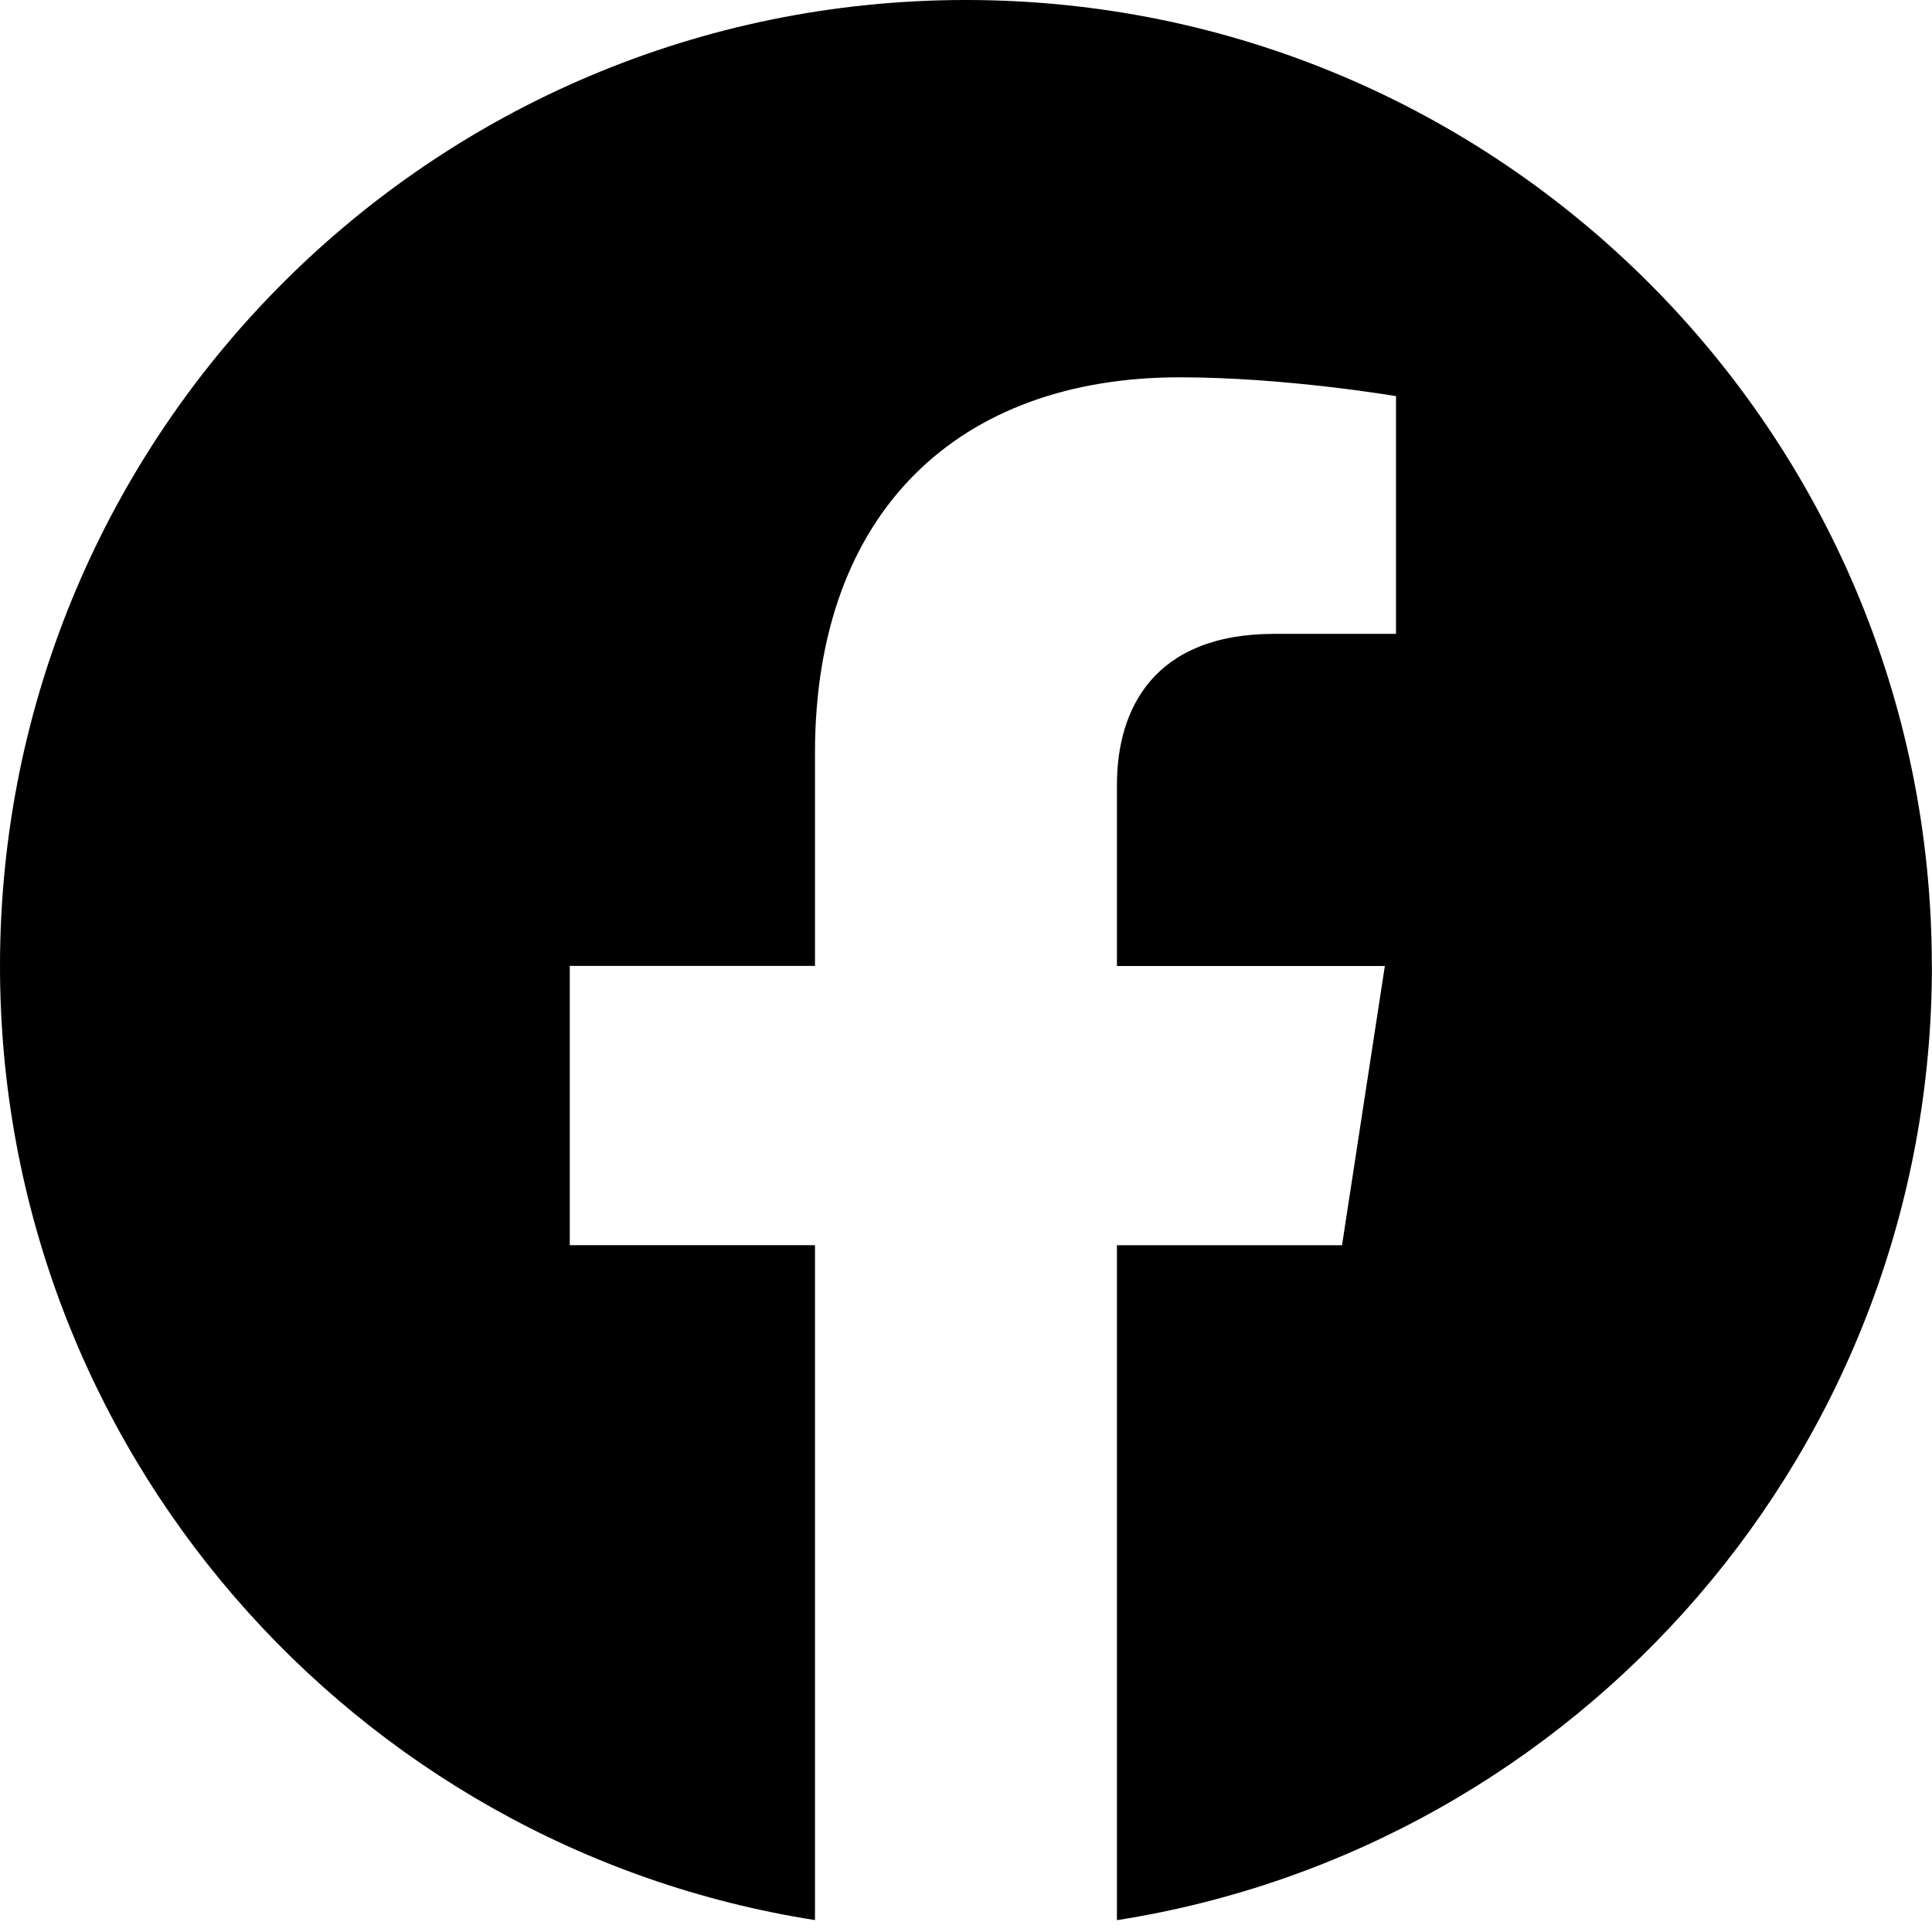
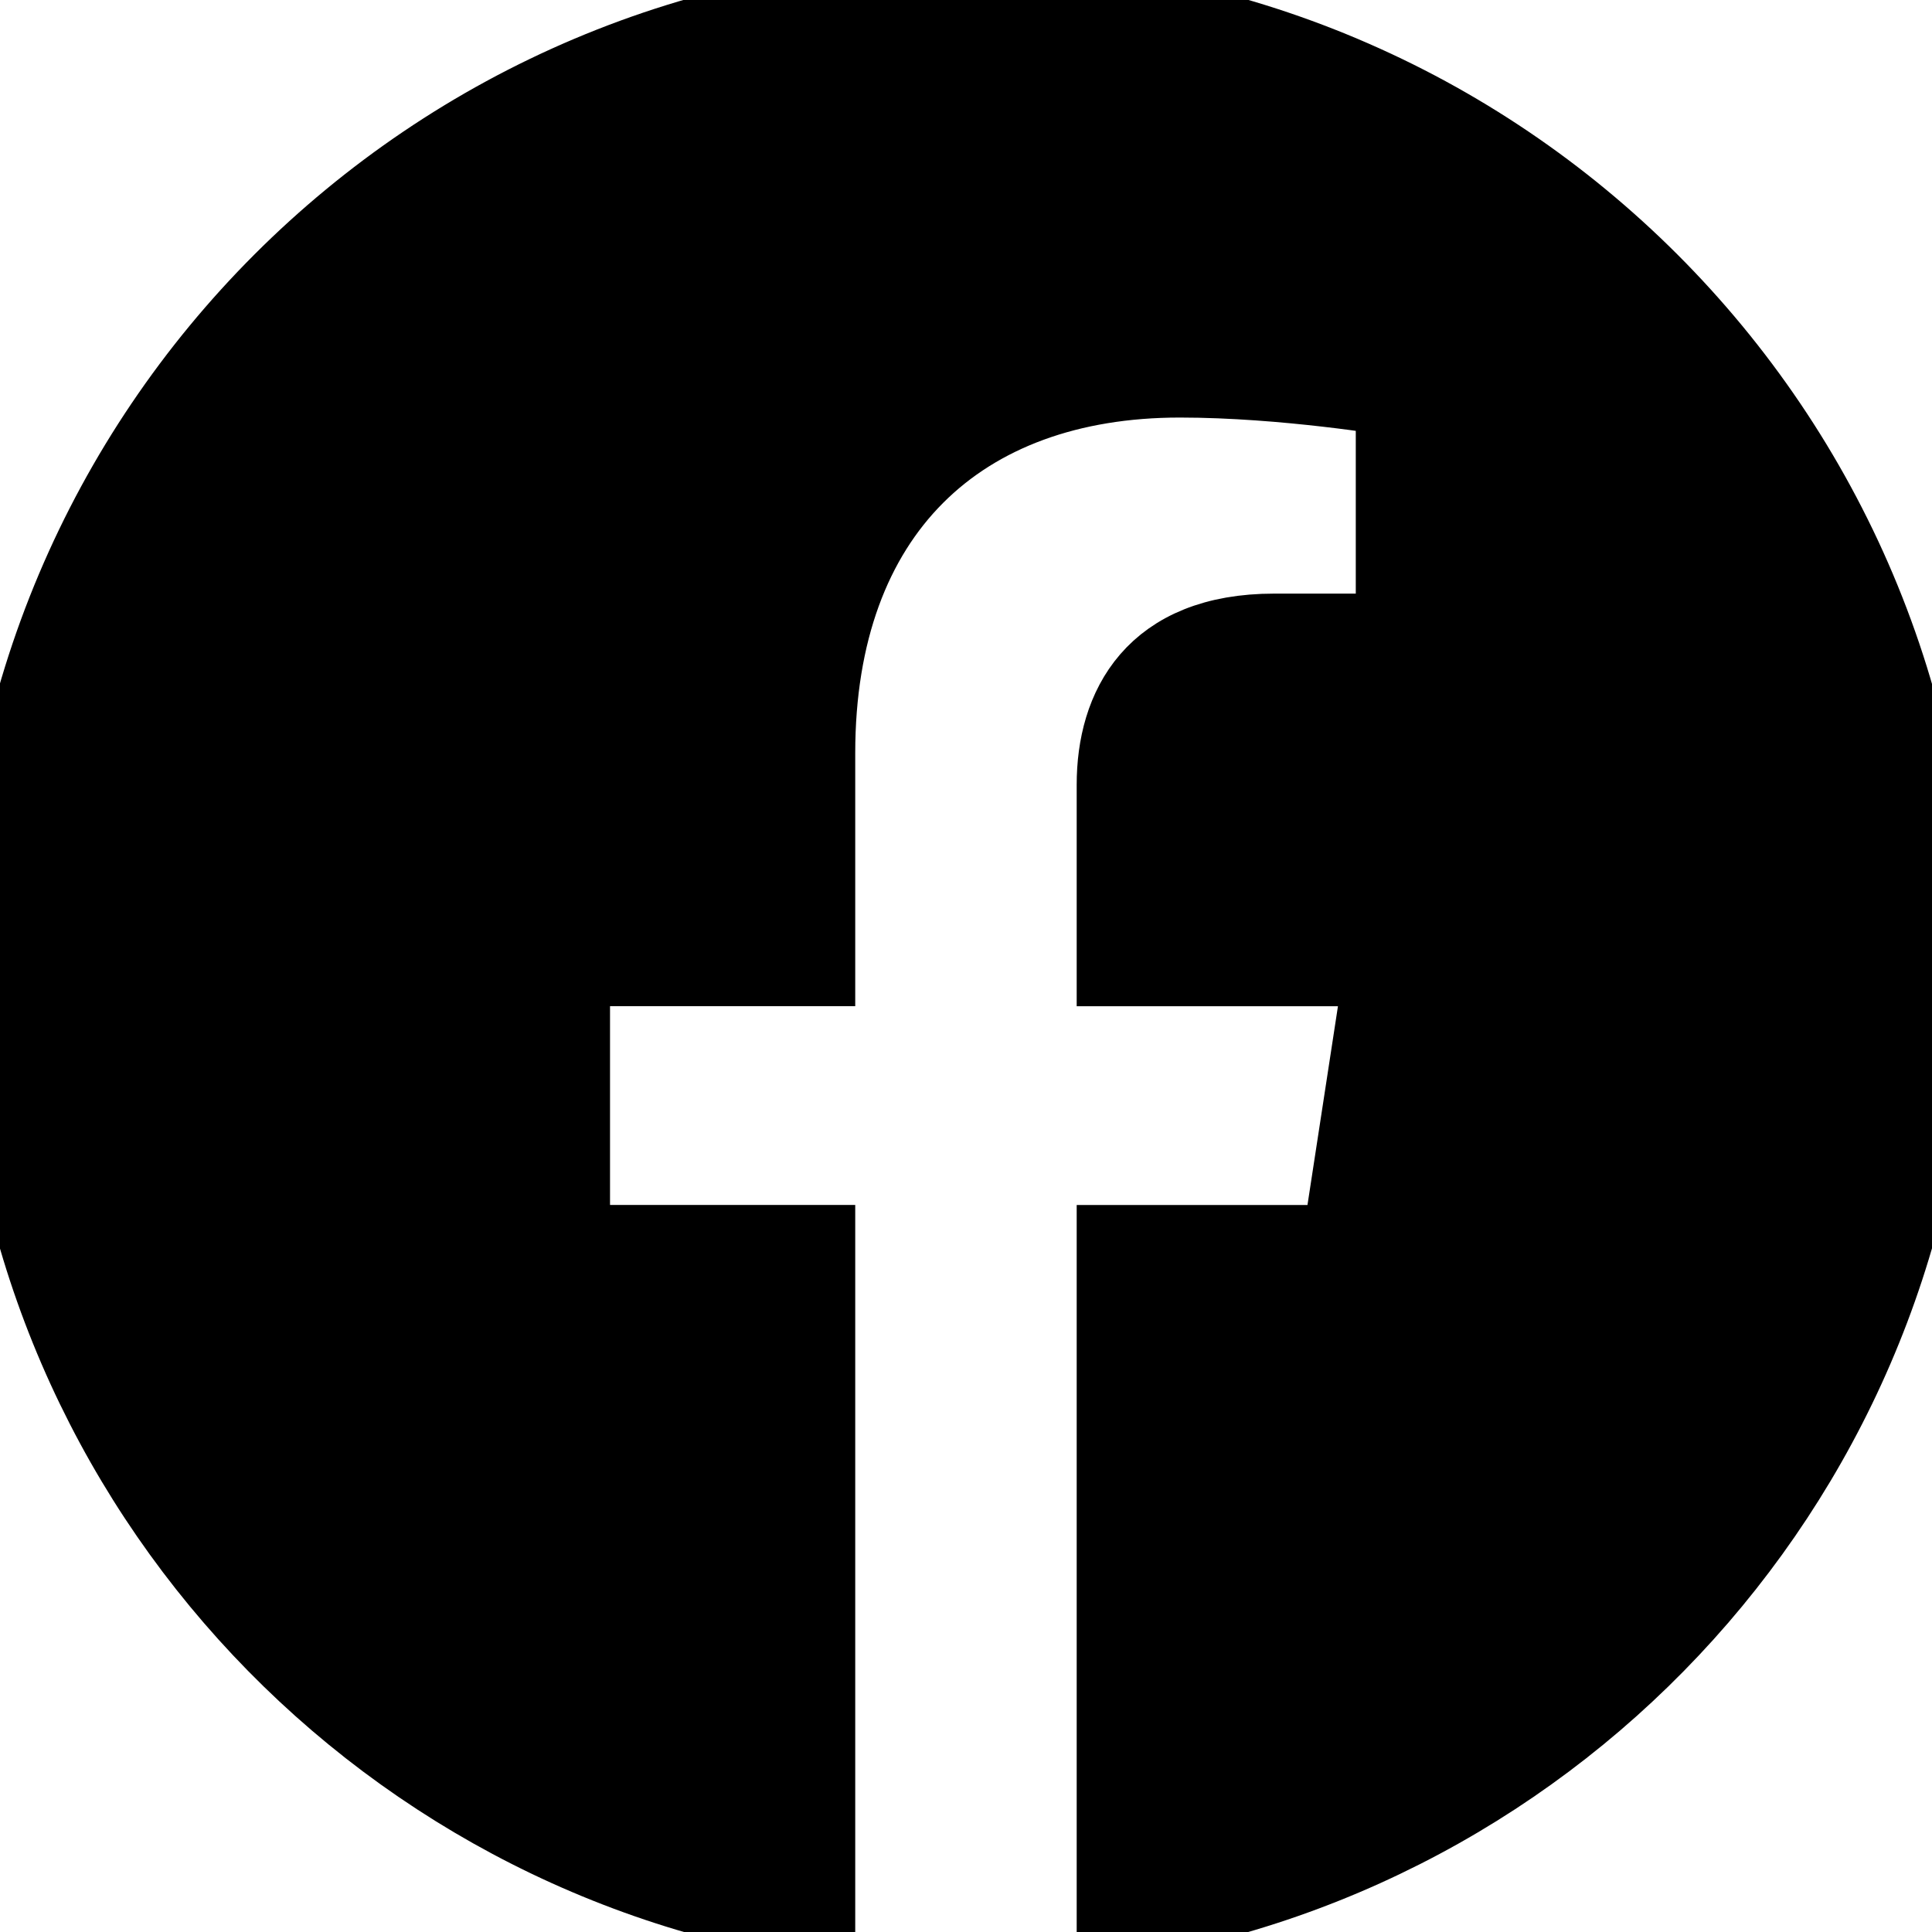
<svg xmlns="http://www.w3.org/2000/svg" viewBox="0 0 24 24">
-   <path d="M23.998 12c0-6.628-5.372-12-11.999-12C5.372 0 0 5.372 0 12c0 5.988 4.388 10.952 10.124 11.852v-8.384H7.078v-3.469h3.046V9.356c0-3.008 1.792-4.669 4.532-4.669 1.313 0 2.686.234 2.686.234v2.953H15.83c-1.49 0-1.955.925-1.955 1.874V12h3.328l-.532 3.469h-2.796v8.384c5.736-.9 10.124-5.864 10.124-11.853z" />
+   <path fill="currentColor" stroke="currentColor" d="M23.998 12c0-6.628-5.372-12-11.999-12C5.372 0 0 5.372 0 12c0 5.988 4.388 10.952 10.124 11.852v-8.384H7.078v-3.469h3.046V9.356c0-3.008 1.792-4.669 4.532-4.669 1.313 0 2.686.234 2.686.234v2.953H15.83c-1.49 0-1.955.925-1.955 1.874V12h3.328l-.532 3.469h-2.796v8.384c5.736-.9 10.124-5.864 10.124-11.853z" />
</svg>
